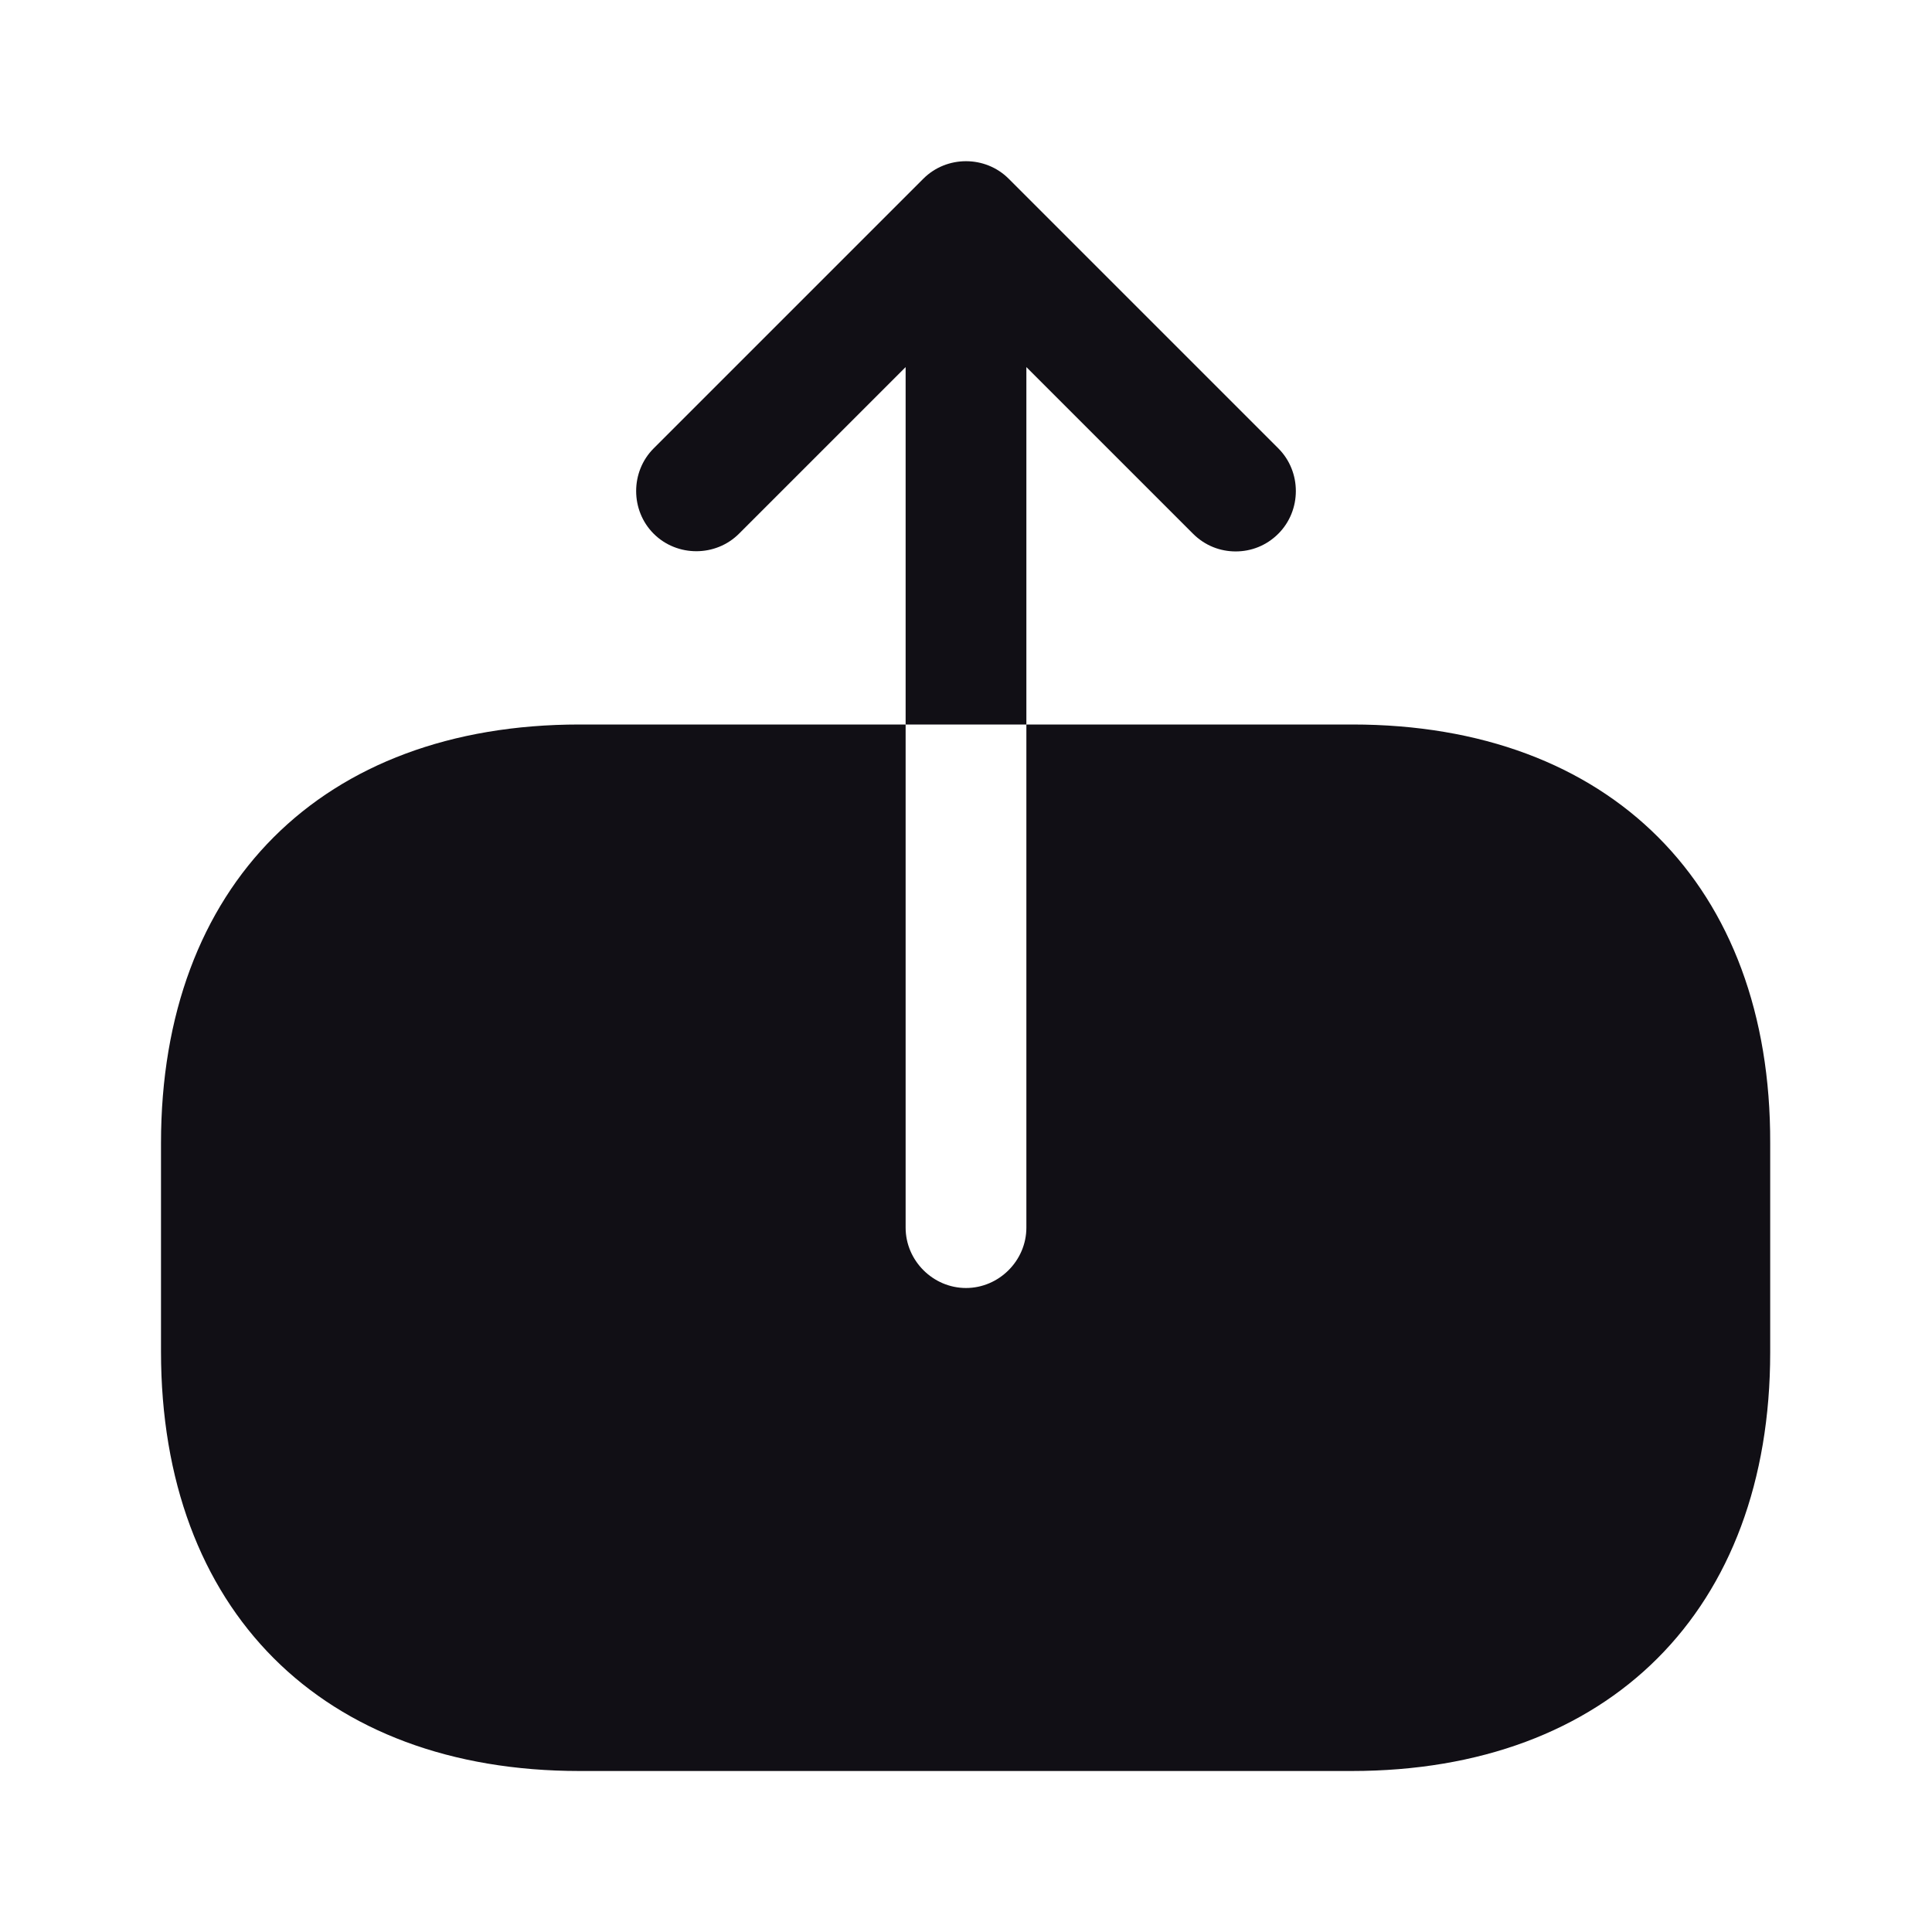
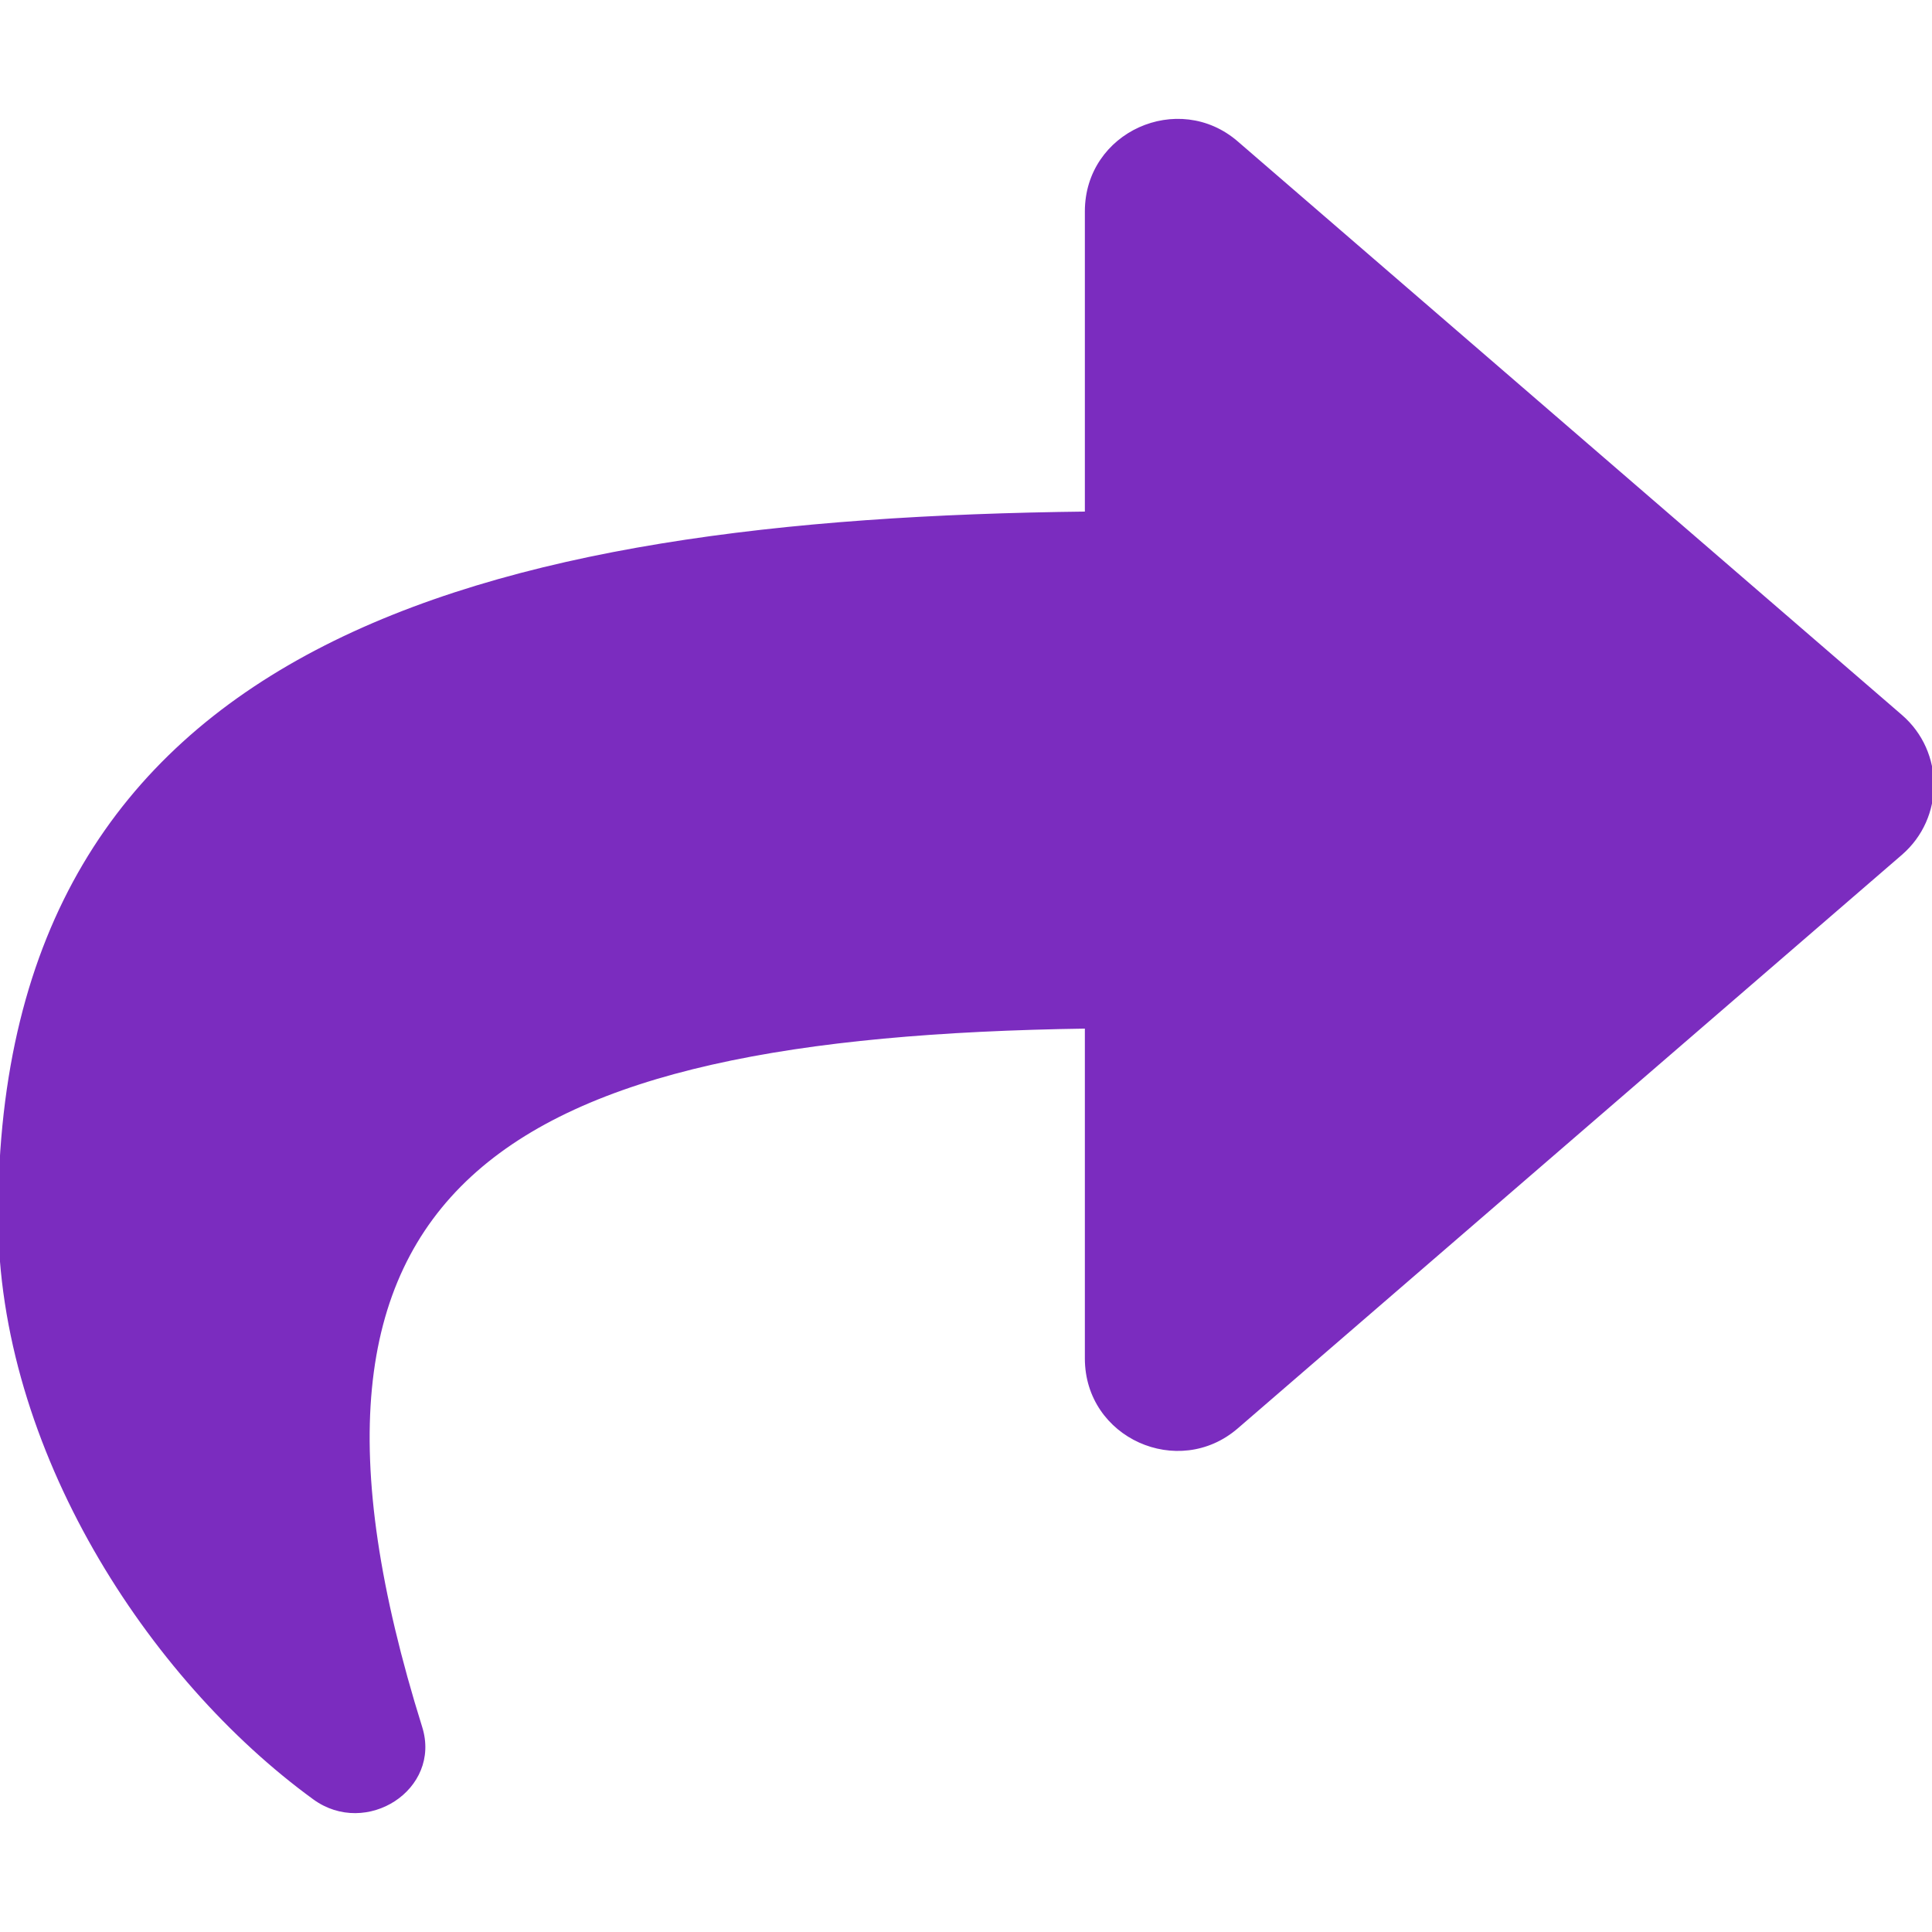
- <svg xmlns="http://www.w3.org/2000/svg" width="24" height="24" viewBox="0 0 24 24" fill="none">
-   <path d="M16.8 9H12.75V15.25C12.75 15.66 12.41 16 12 16C11.59 16 11.25 15.66 11.25 15.25V9H7.2C4 9 2 11 2 14.2V16.79C2 20 4 22 7.2 22H16.79C19.99 22 21.99 20 21.99 16.8V14.2C22 11 20 9 16.8 9Z" fill="#110F15" />
-   <path d="M12.75 4.56L14.82 6.63C14.97 6.78 15.16 6.85 15.35 6.85C15.54 6.85 15.73 6.78 15.88 6.63C16.17 6.34 16.17 5.86 15.88 5.57L12.53 2.22C12.24 1.93 11.76 1.93 11.47 2.22L8.12 5.57C7.83 5.86 7.83 6.34 8.12 6.63C8.41 6.92 8.89 6.92 9.18 6.63L11.25 4.56V9H12.75V4.56Z" fill="#110F15" />
+ <svg xmlns="http://www.w3.org/2000/svg" fill="#7B2CBF" viewBox="0 0 512 512" stroke="#7B2CBF" transform="matrix(1, 0, 0, 1, 0, 0)">
+   <g id="SVGRepo_bgCarrier" stroke-width="0" />
+   <g id="SVGRepo_tracerCarrier" stroke-linecap="round" stroke-linejoin="round" />
+   <g id="SVGRepo_iconCarrier">
+     <path d="M503.691 189.836L327.687 37.851C312.281 24.546 288 35.347 288 56.015v80.053C127.371 137.907 0 170.1 0 322.326c0 61.441 39.581 122.309 83.333 154.132 13.653 9.931 33.111-2.533 28.077-18.631C66.066 312.814 132.917 274.316 288 272.085V360c0 20.7 24.3 31.453 39.687 18.164l176.004-152c11.071-9.562 11.086-26.753 0-36.328z" />
+   </g>
</svg>
